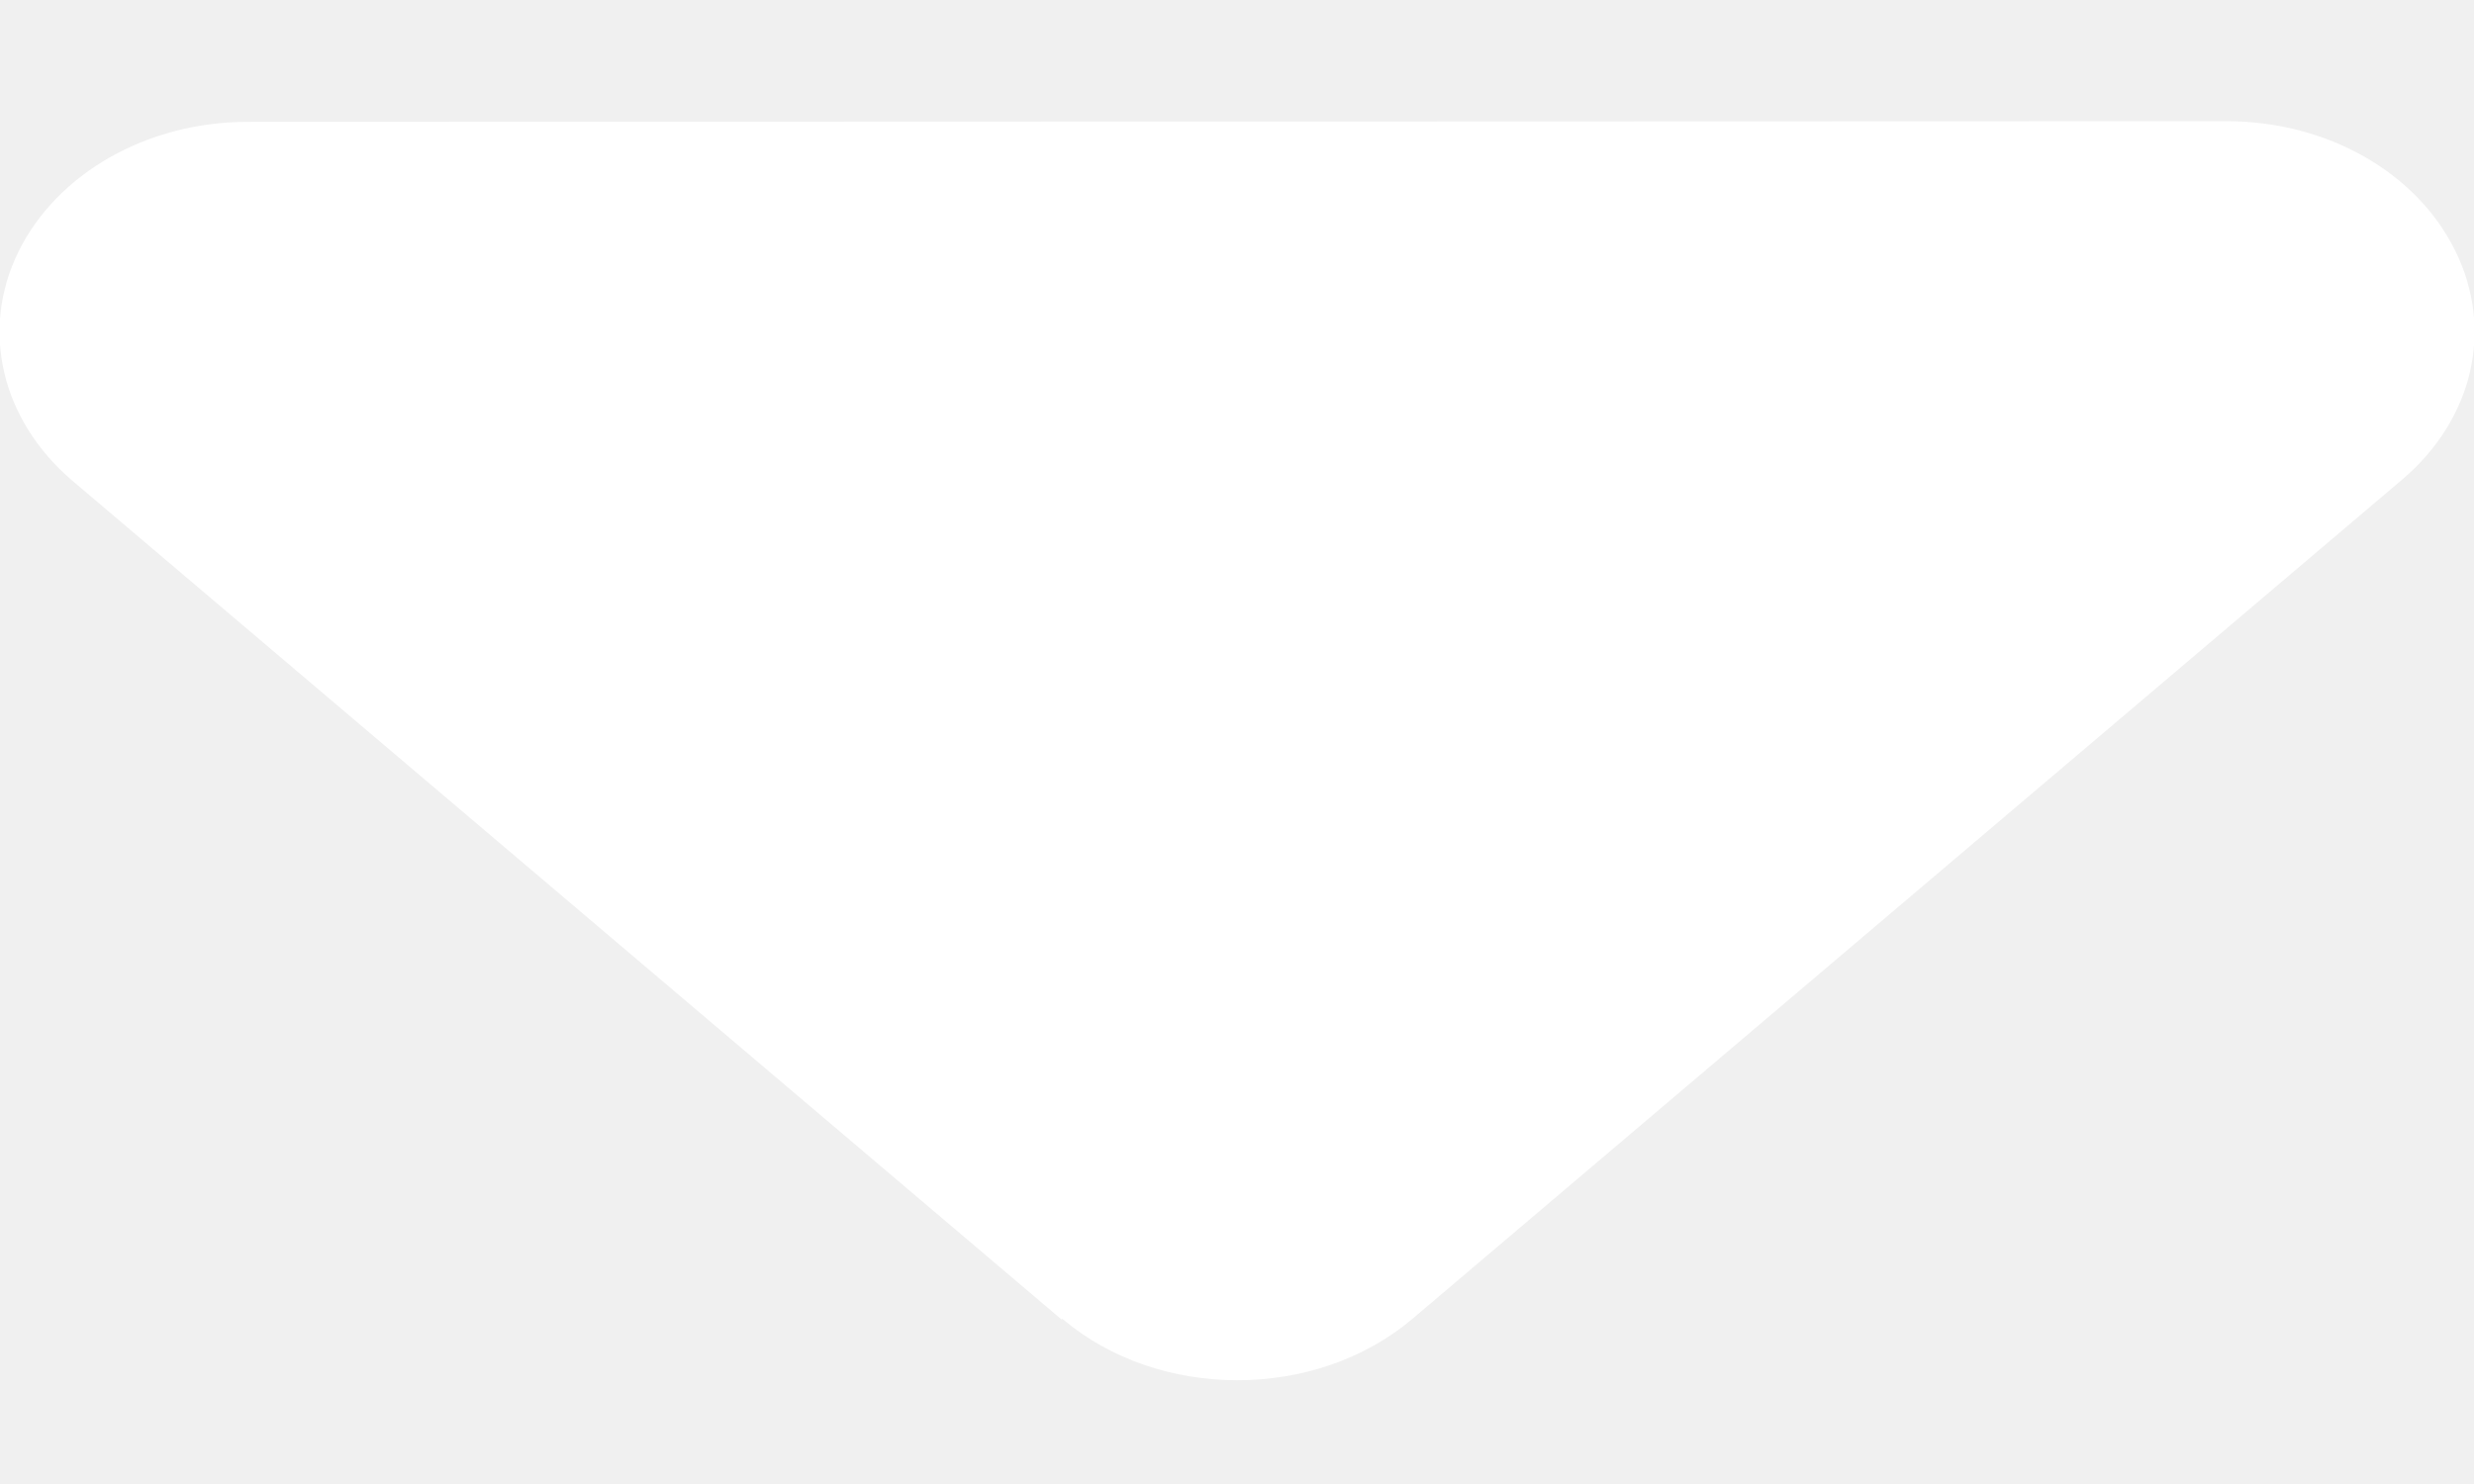
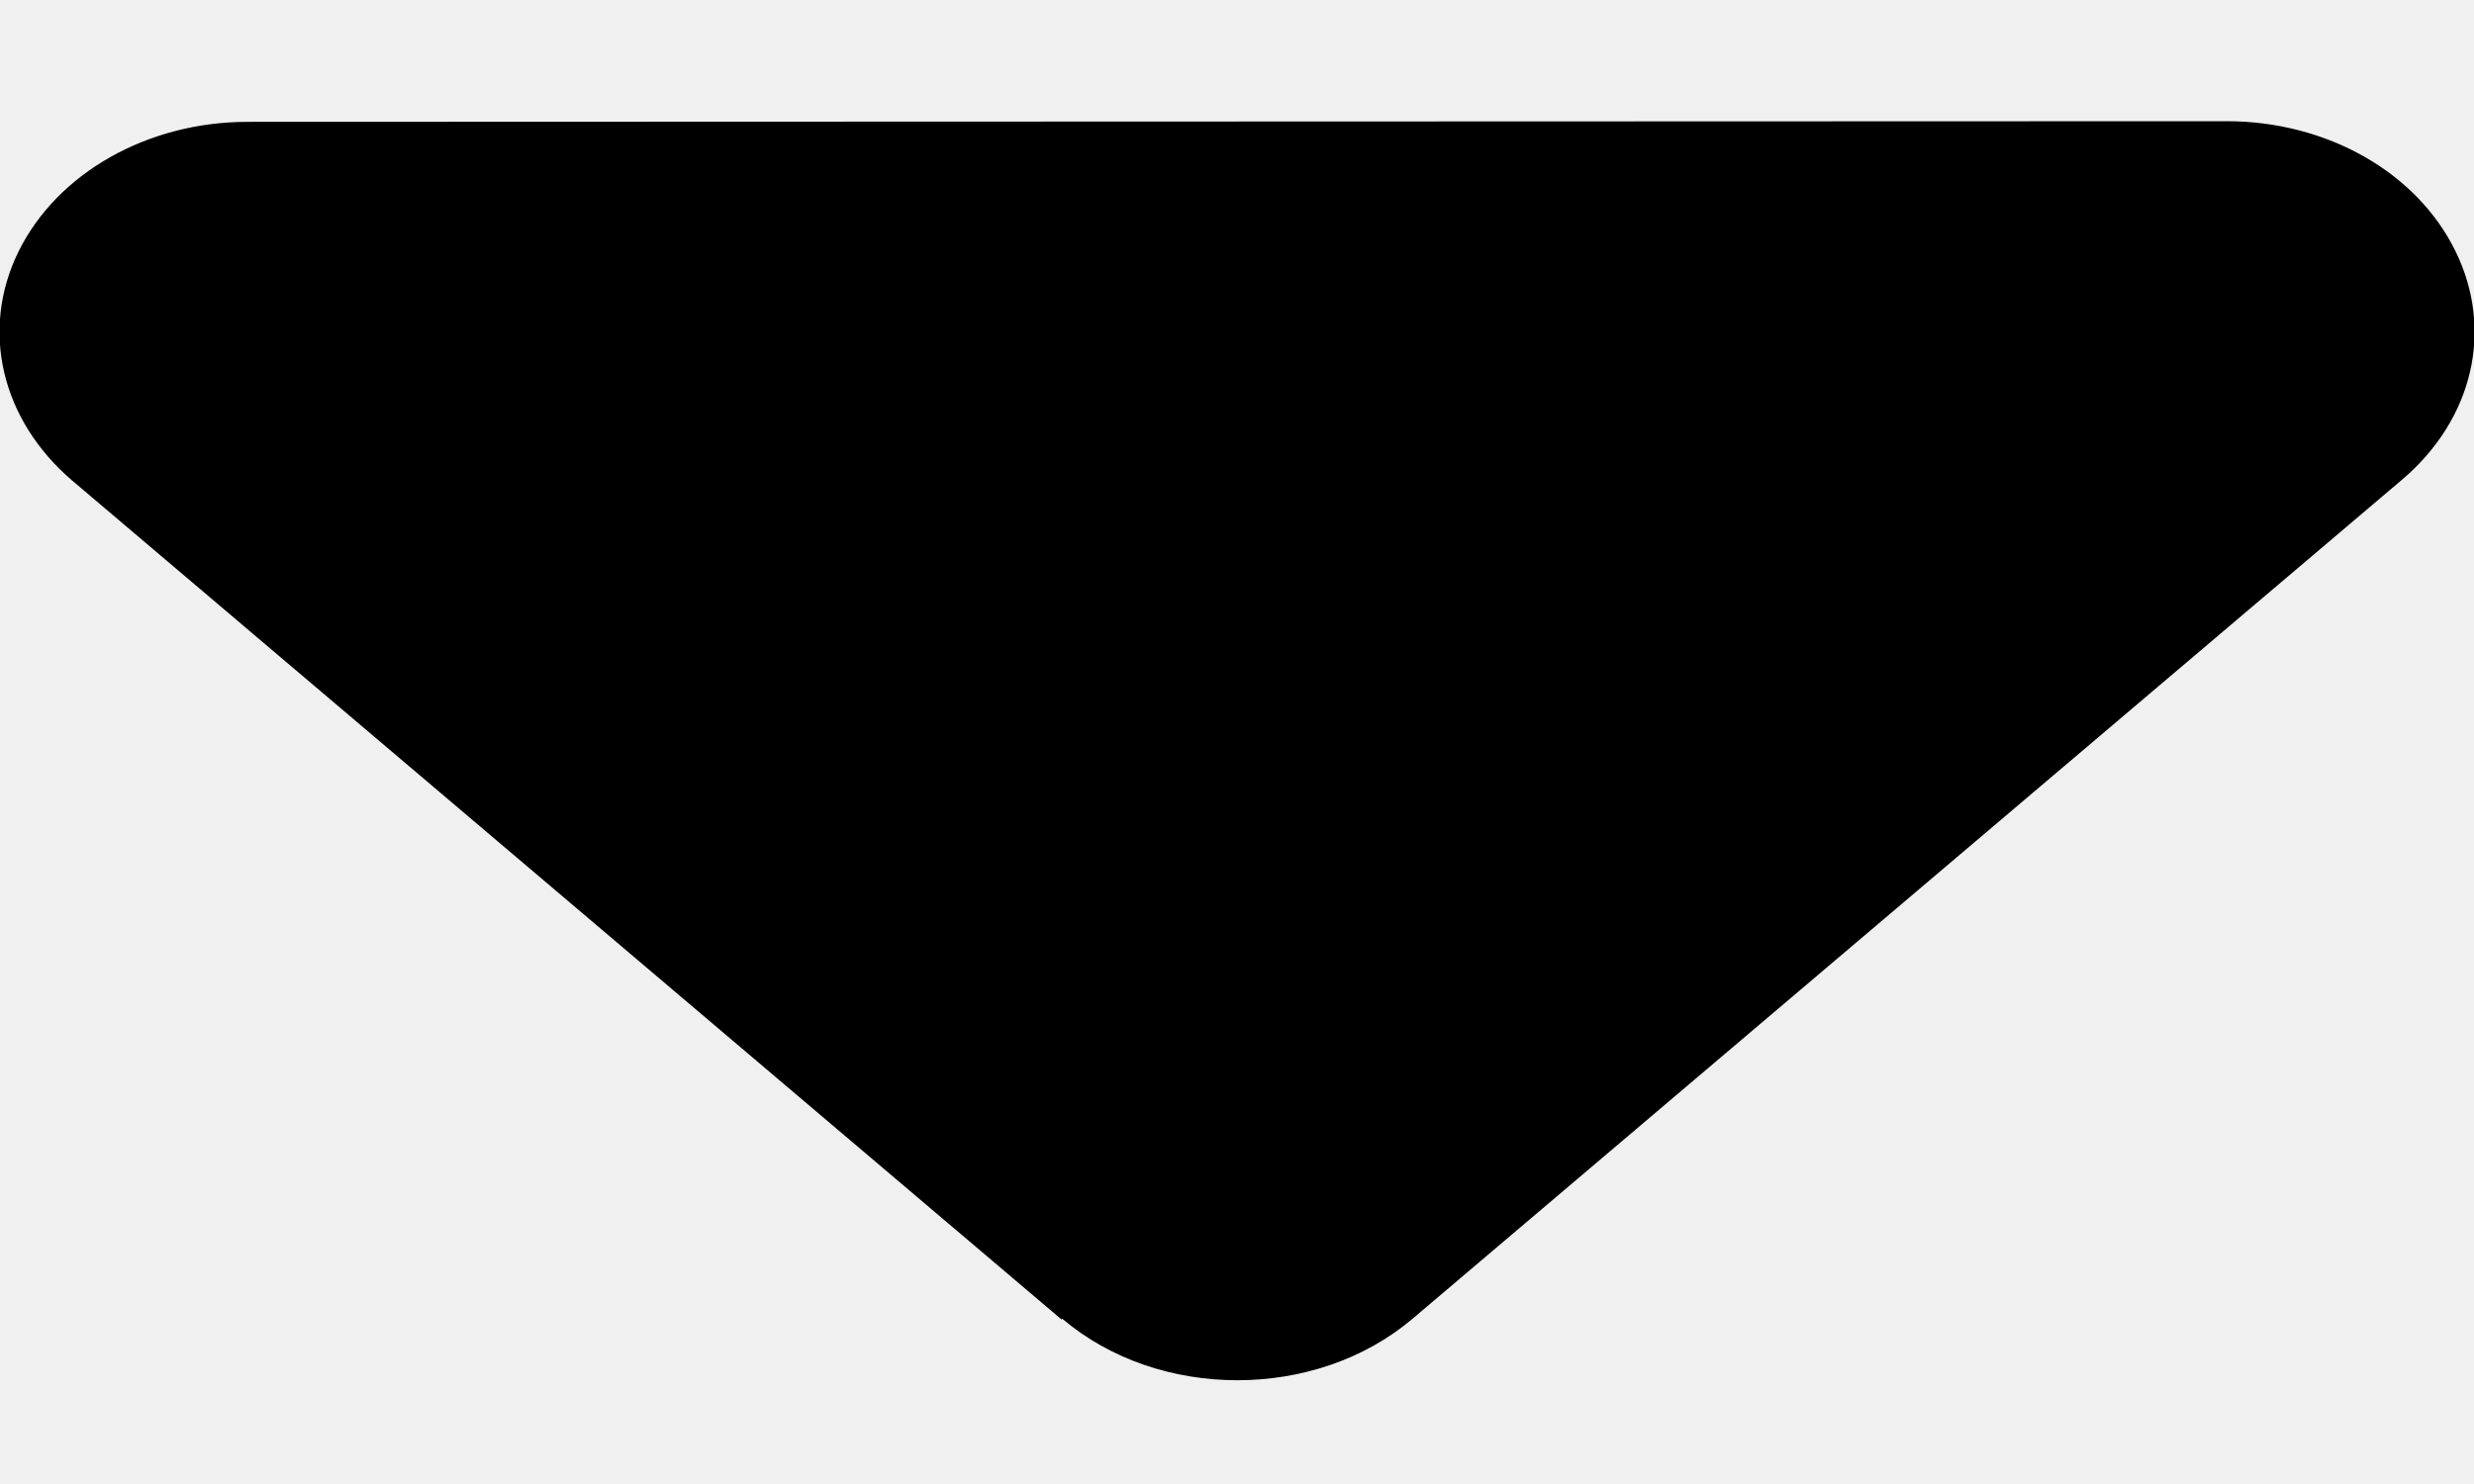
<svg xmlns="http://www.w3.org/2000/svg" width="15" height="9" viewBox="0 0 15 9" fill="none">
-   <path d="M6.441 7.998C7.026 8.495 7.978 8.495 8.564 7.998L14.564 2.909C14.995 2.543 15.122 1.999 14.887 1.522C14.653 1.045 14.109 0.735 13.5 0.735L1.5 0.739C0.895 0.739 0.347 1.049 0.112 1.526C-0.122 2.003 0.009 2.547 0.436 2.913L6.436 8.002L6.441 7.998Z" fill="white" />
+   <path d="M6.441 7.998C7.026 8.495 7.978 8.495 8.564 7.998L14.564 2.909C14.995 2.543 15.122 1.999 14.887 1.522C14.653 1.045 14.109 0.735 13.5 0.735L1.5 0.739C0.895 0.739 0.347 1.049 0.112 1.526C-0.122 2.003 0.009 2.547 0.436 2.913L6.436 8.002L6.441 7.998Z" fill="black" />
</svg>
